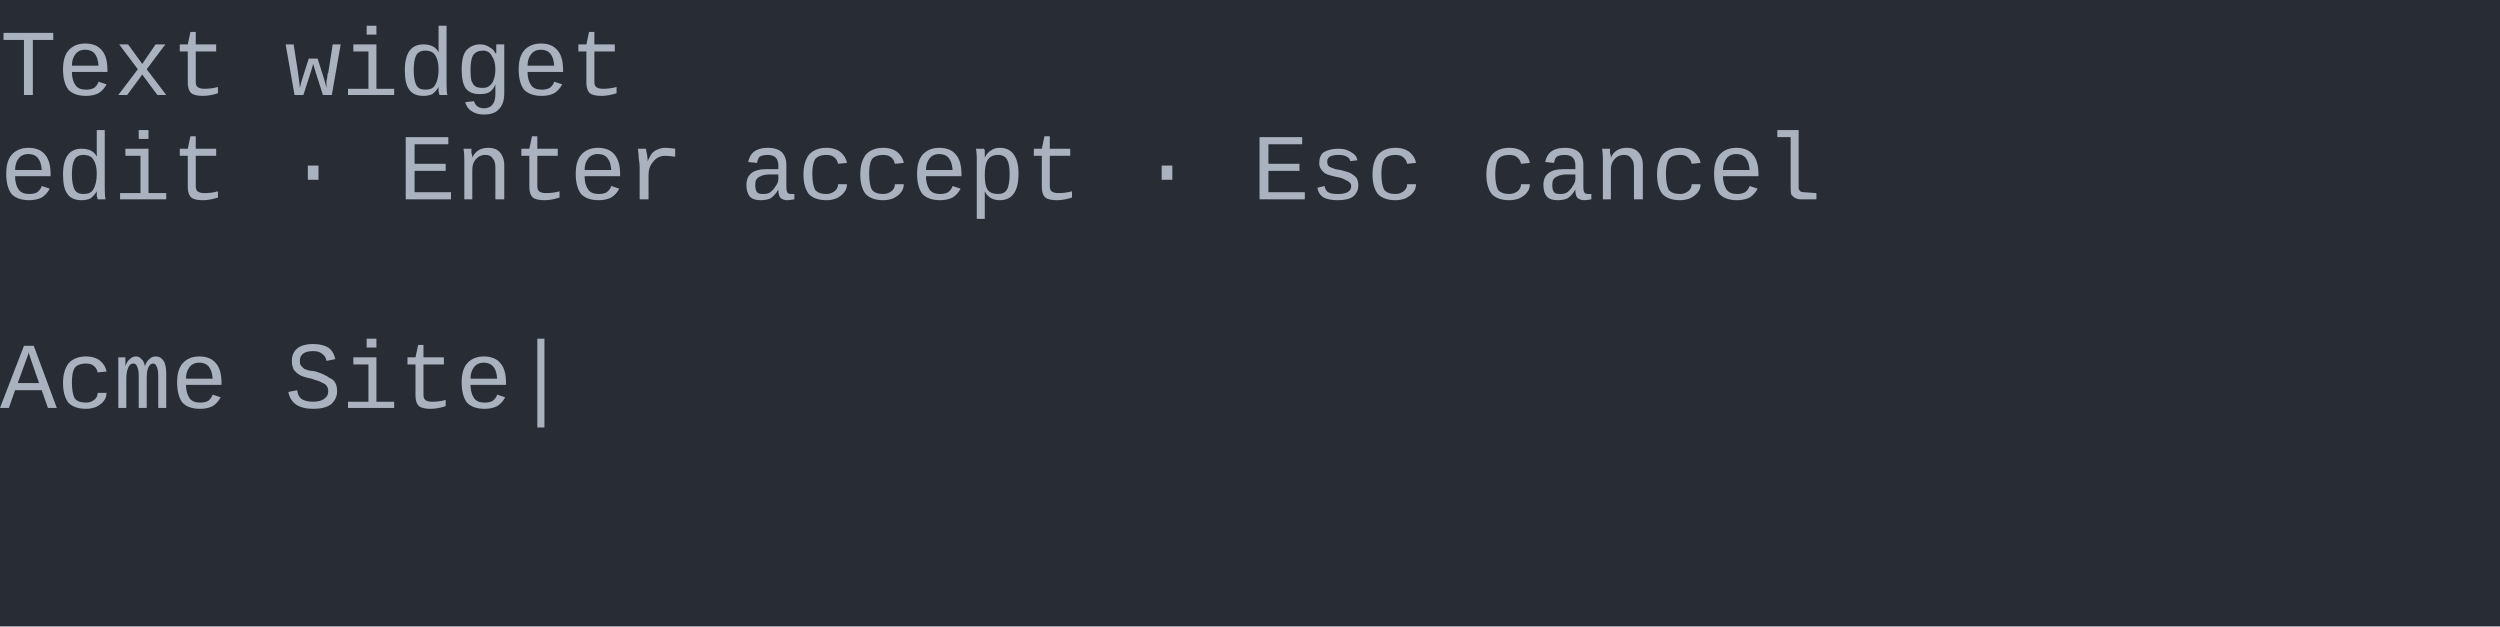
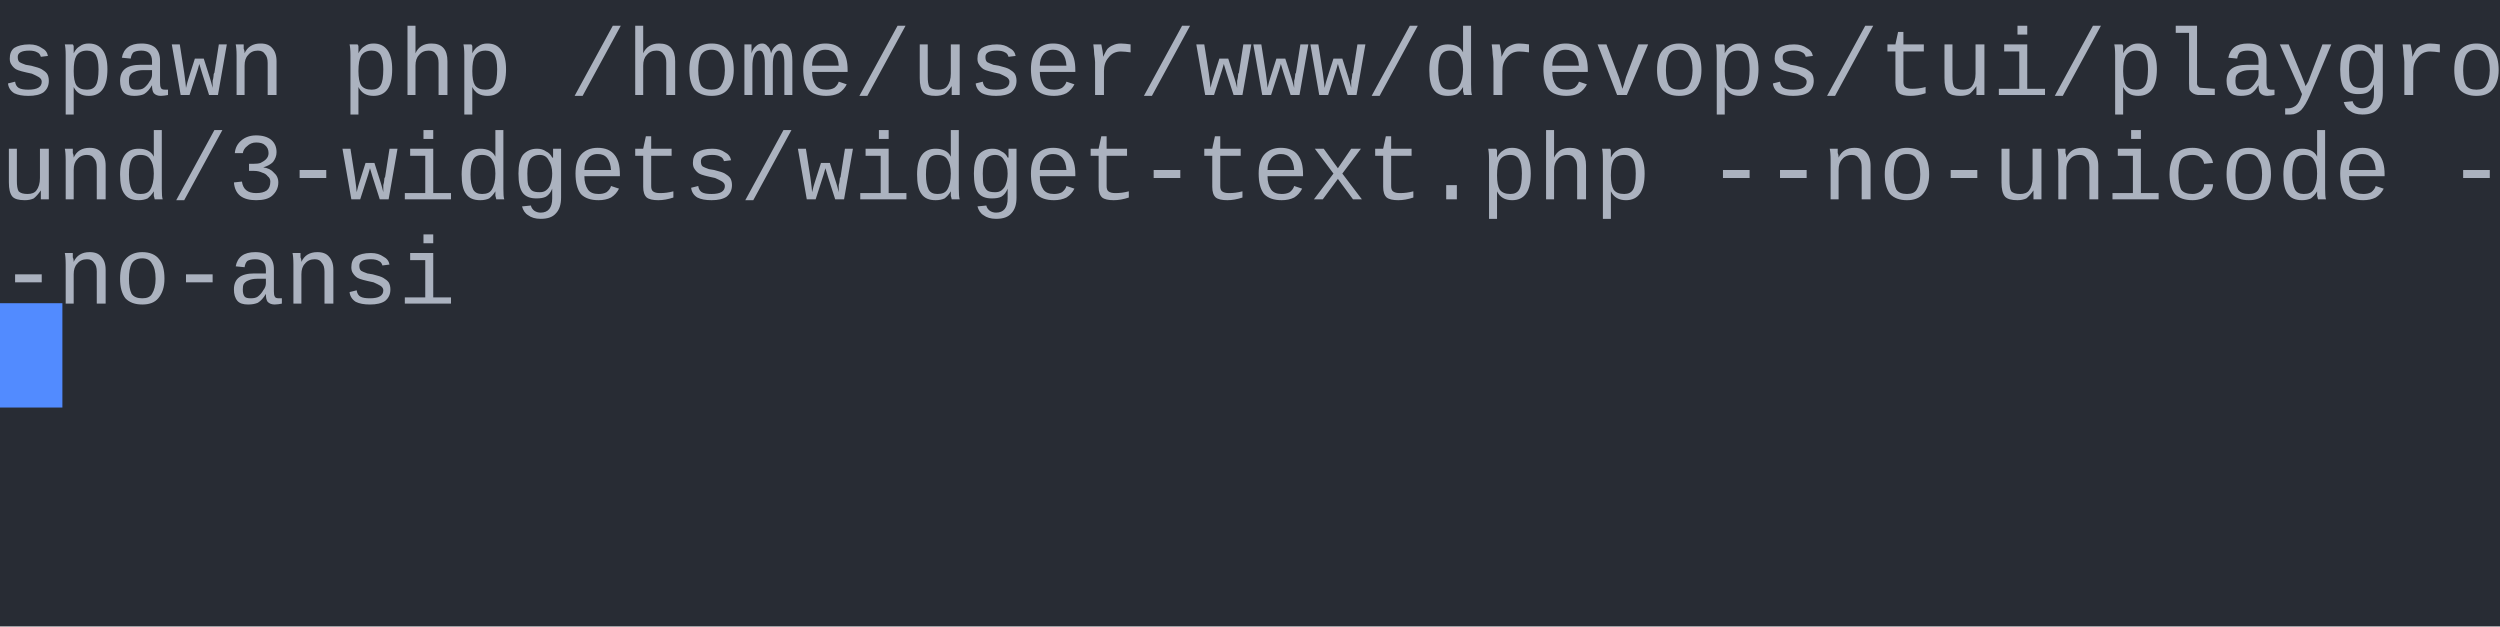
<svg xmlns="http://www.w3.org/2000/svg" xmlns:xlink="http://www.w3.org/1999/xlink" width="440" height="110.22">
  <rect width="440" height="110.22" rx="0" ry="0" class="a" />
  <svg height="110.22" viewBox="0 0 44 11.022" width="440">
-     <style>.a{fill:rgb(40,44,52)}.b{font-family:Consolas,"Courier New",Courier,"Liberation Mono",monospace}.c{fill:transparent}.d{fill:rgb(171,178,191);white-space:pre}</style>
+     <style>.a{fill:rgb(40,44,52)}.b{font-family:Consolas,"Courier New",Courier,"Liberation Mono",monospace}.c{fill:transparent}.d{fill:rgb(82,139,255)}.e{fill:rgb(171,178,191);white-space:pre}</style>
    <g font-family="Consolas, &quot;Courier New&quot;, Courier, &quot;Liberation Mono&quot;, monospace" font-size="1.67" class="b">
      <defs>
        <symbol id="a">
          <rect height="6" width="44" x="0" y="0" class="c" />
+         </symbol>
+         <symbol id="b">
+           <rect height="1.837" width="1.102" class="d" />
        </symbol>
      </defs>
      <rect height="11.022" width="44" class="a" />
      <svg x="0" y="0" width="44">
        <svg x="0">
          <use xlink:href="#a" />
-           <text x="0" y="1.67" class="d">Text</text>
-           <text x="5.01" y="1.67" class="d">widget</text>
-           <text x="0" y="3.507" class="d">edit</text>
-           <text x="5.01" y="3.507" class="d">·</text>
-           <text x="7.014" y="3.507" class="d">Enter</text>
-           <text x="13.026" y="3.507" class="d">accept</text>
-           <text x="20.04" y="3.507" class="d">·</text>
-           <text x="22.044" y="3.507" class="d">Esc</text>
-           <text x="26.052" y="3.507" class="d">cancel</text>
-           <text x="0" y="7.181" class="d">Acme</text>
-           <text x="5.01" y="7.181" class="d">Site|</text>
+           <use xlink:href="#b" x="-0.004" y="5.336" />
+           <text x="0" y="1.67" class="e">spawn</text>
+           <text x="6.012" y="1.67" class="e">php</text>
+           <text x="10.02" y="1.67" class="e">/home/user/www/drevops/tui/playgro</text>
+           <text x="0" y="3.507" class="e">und/3-widgets/widget-text.php</text>
+           <text x="30.06" y="3.507" class="e">--no-unicode</text>
+           <text x="43.086" y="3.507" class="e">-</text>
+           <text x="0" y="5.344" class="e">-no-ansi</text>
        </svg>
      </svg>
    </g>
  </svg>
</svg>
